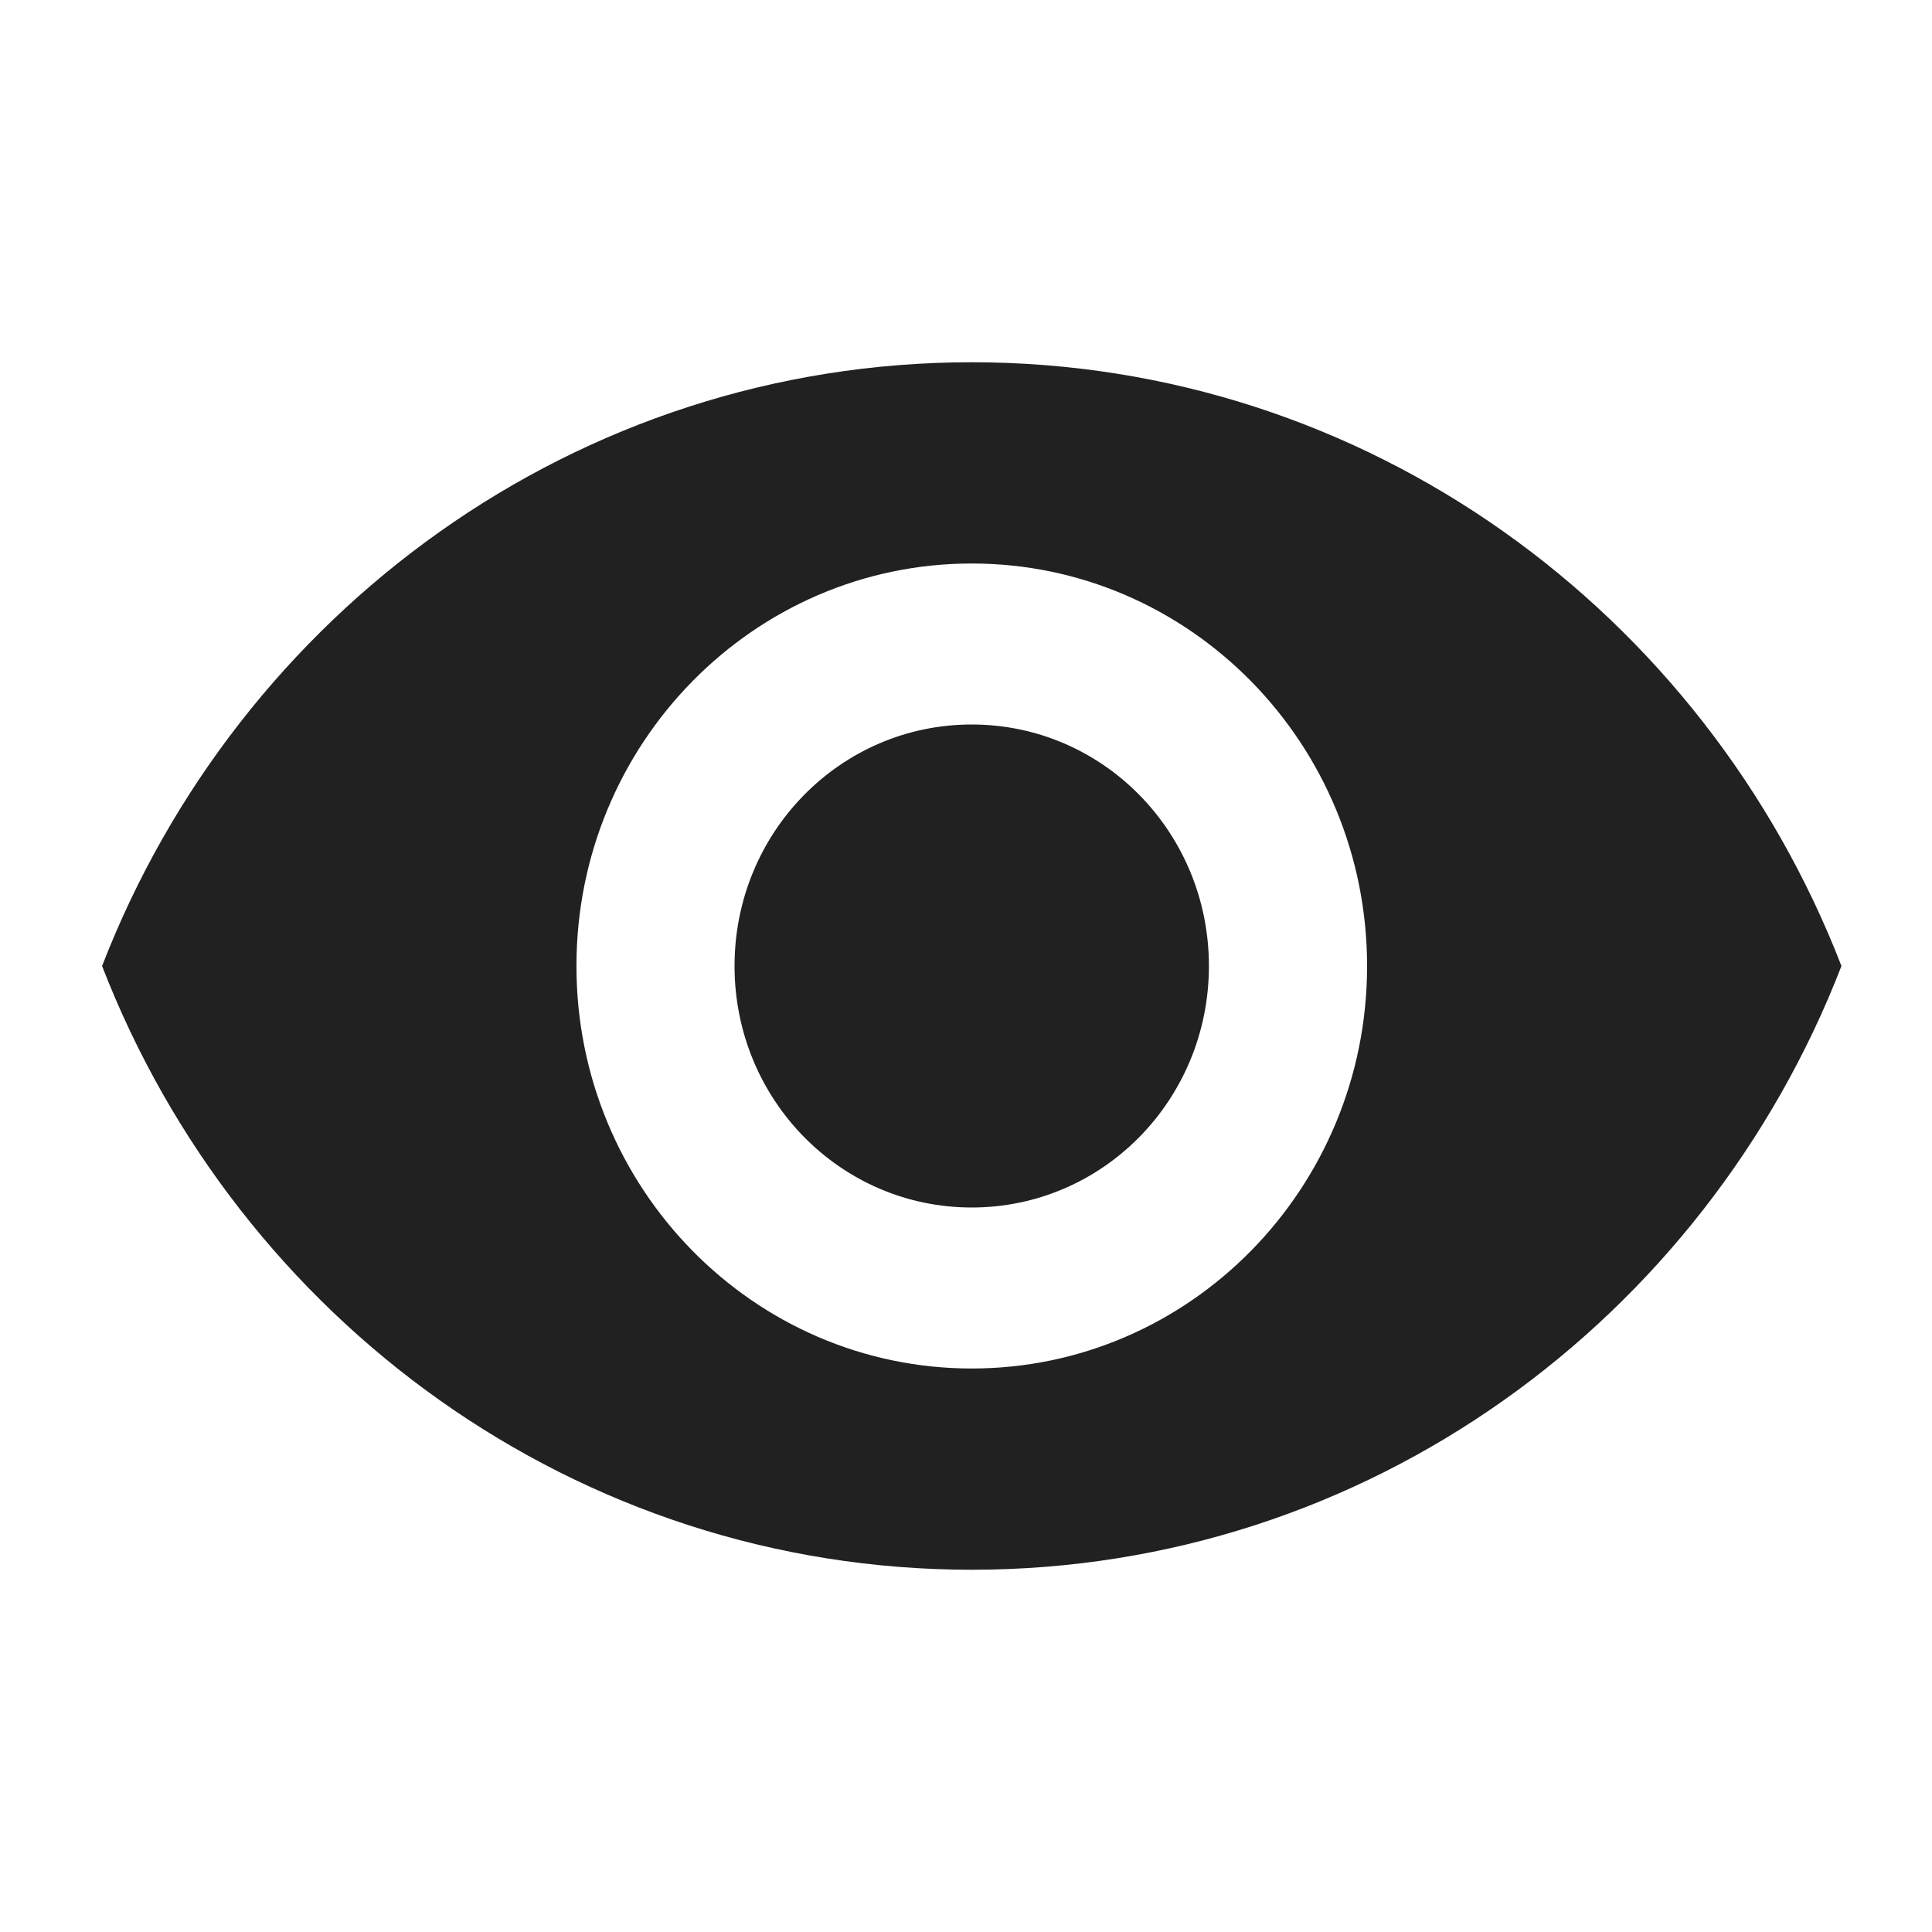
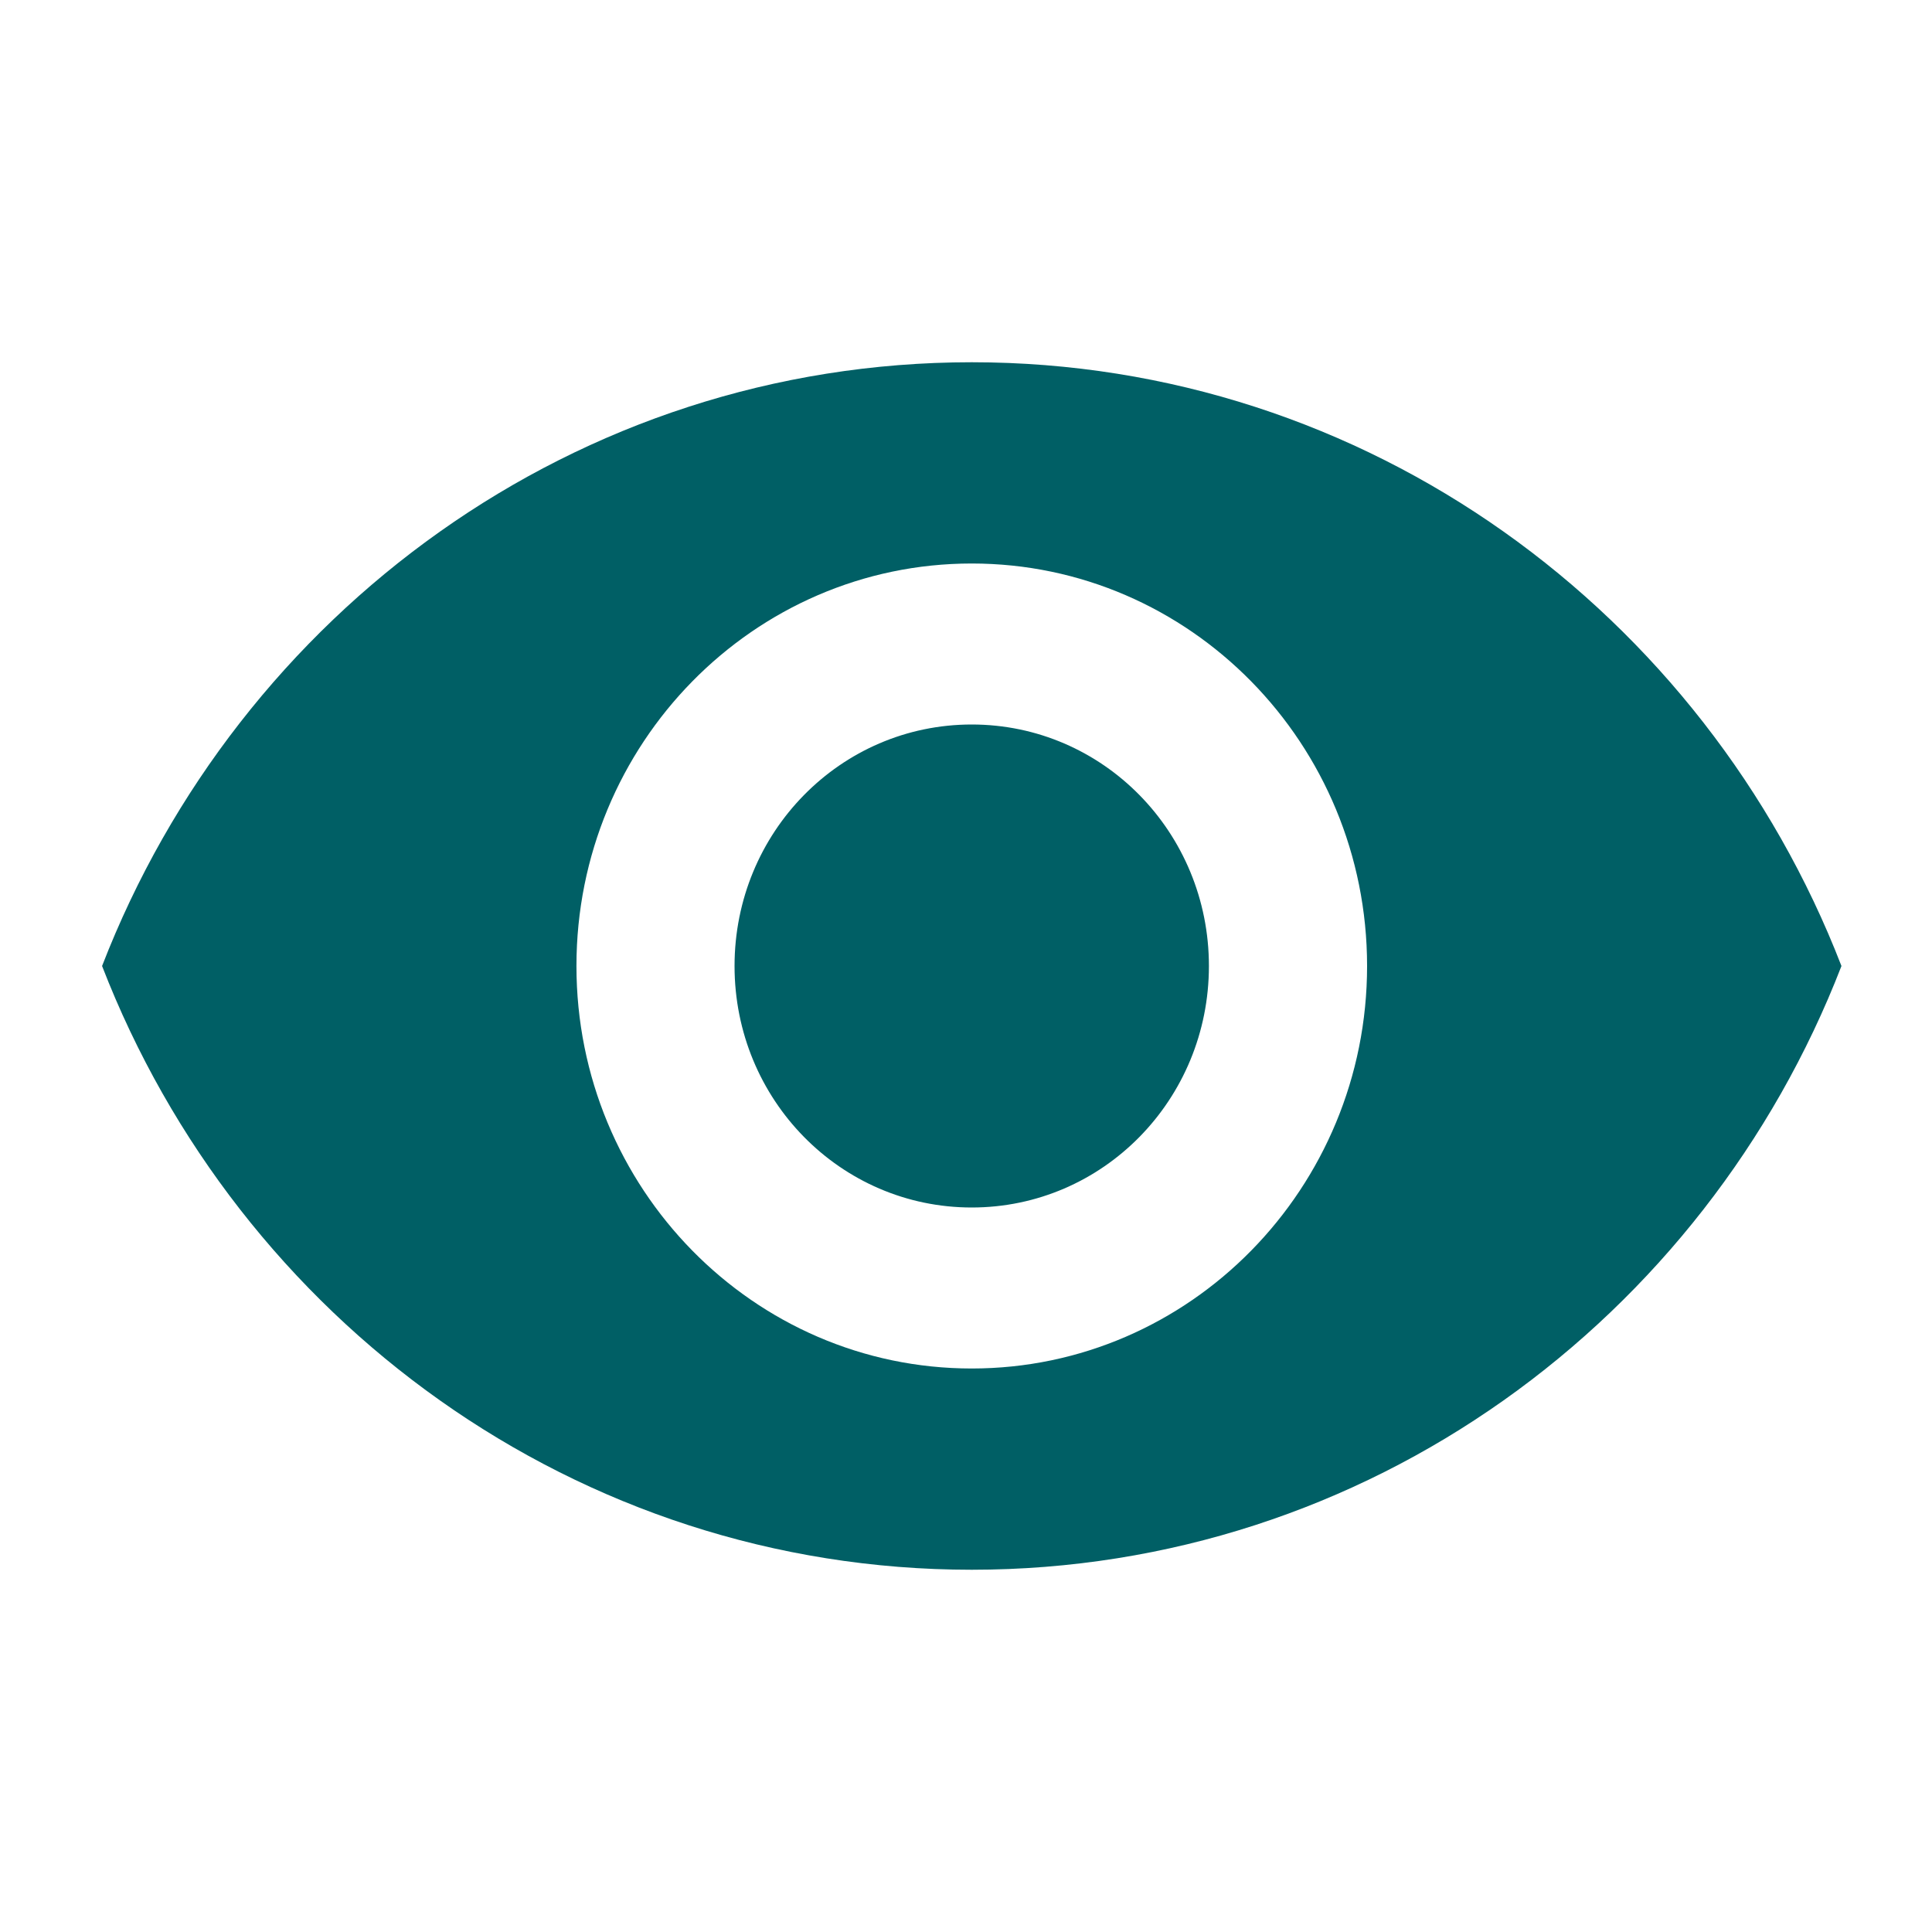
- <svg xmlns="http://www.w3.org/2000/svg" width="30" height="30" viewBox="0 0 30 30" fill="none">
+ <svg xmlns="http://www.w3.org/2000/svg" width="20" height="20" viewBox="0 0 30 30" fill="none">
  <g id="Visibility">
-     <path id="Vector" d="M15.089 5.625C8.951 5.625 3.709 9.512 1.585 15C3.709 20.488 8.951 24.375 15.089 24.375C21.228 24.375 26.47 20.488 28.594 15C26.47 9.512 21.228 5.625 15.089 5.625ZM15.089 21.25C11.701 21.25 8.951 18.45 8.951 15C8.951 11.55 11.701 8.75 15.089 8.75C18.478 8.75 21.228 11.55 21.228 15C21.228 18.45 18.478 21.25 15.089 21.25ZM15.089 11.25C13.051 11.25 11.406 12.925 11.406 15C11.406 17.075 13.051 18.75 15.089 18.75C17.127 18.75 18.772 17.075 18.772 15C18.772 12.925 17.127 11.25 15.089 11.25Z" fill="#212121" />
+     <path id="Vector" d="M15.089 5.625C8.951 5.625 3.709 9.512 1.585 15C3.709 20.488 8.951 24.375 15.089 24.375C21.228 24.375 26.47 20.488 28.594 15C26.47 9.512 21.228 5.625 15.089 5.625ZM15.089 21.25C11.701 21.25 8.951 18.45 8.951 15C8.951 11.55 11.701 8.75 15.089 8.75C18.478 8.75 21.228 11.55 21.228 15C21.228 18.45 18.478 21.25 15.089 21.25ZM15.089 11.25C13.051 11.25 11.406 12.925 11.406 15C11.406 17.075 13.051 18.75 15.089 18.75C17.127 18.75 18.772 17.075 18.772 15C18.772 12.925 17.127 11.25 15.089 11.25Z" fill="#005F65" />
  </g>
</svg>
